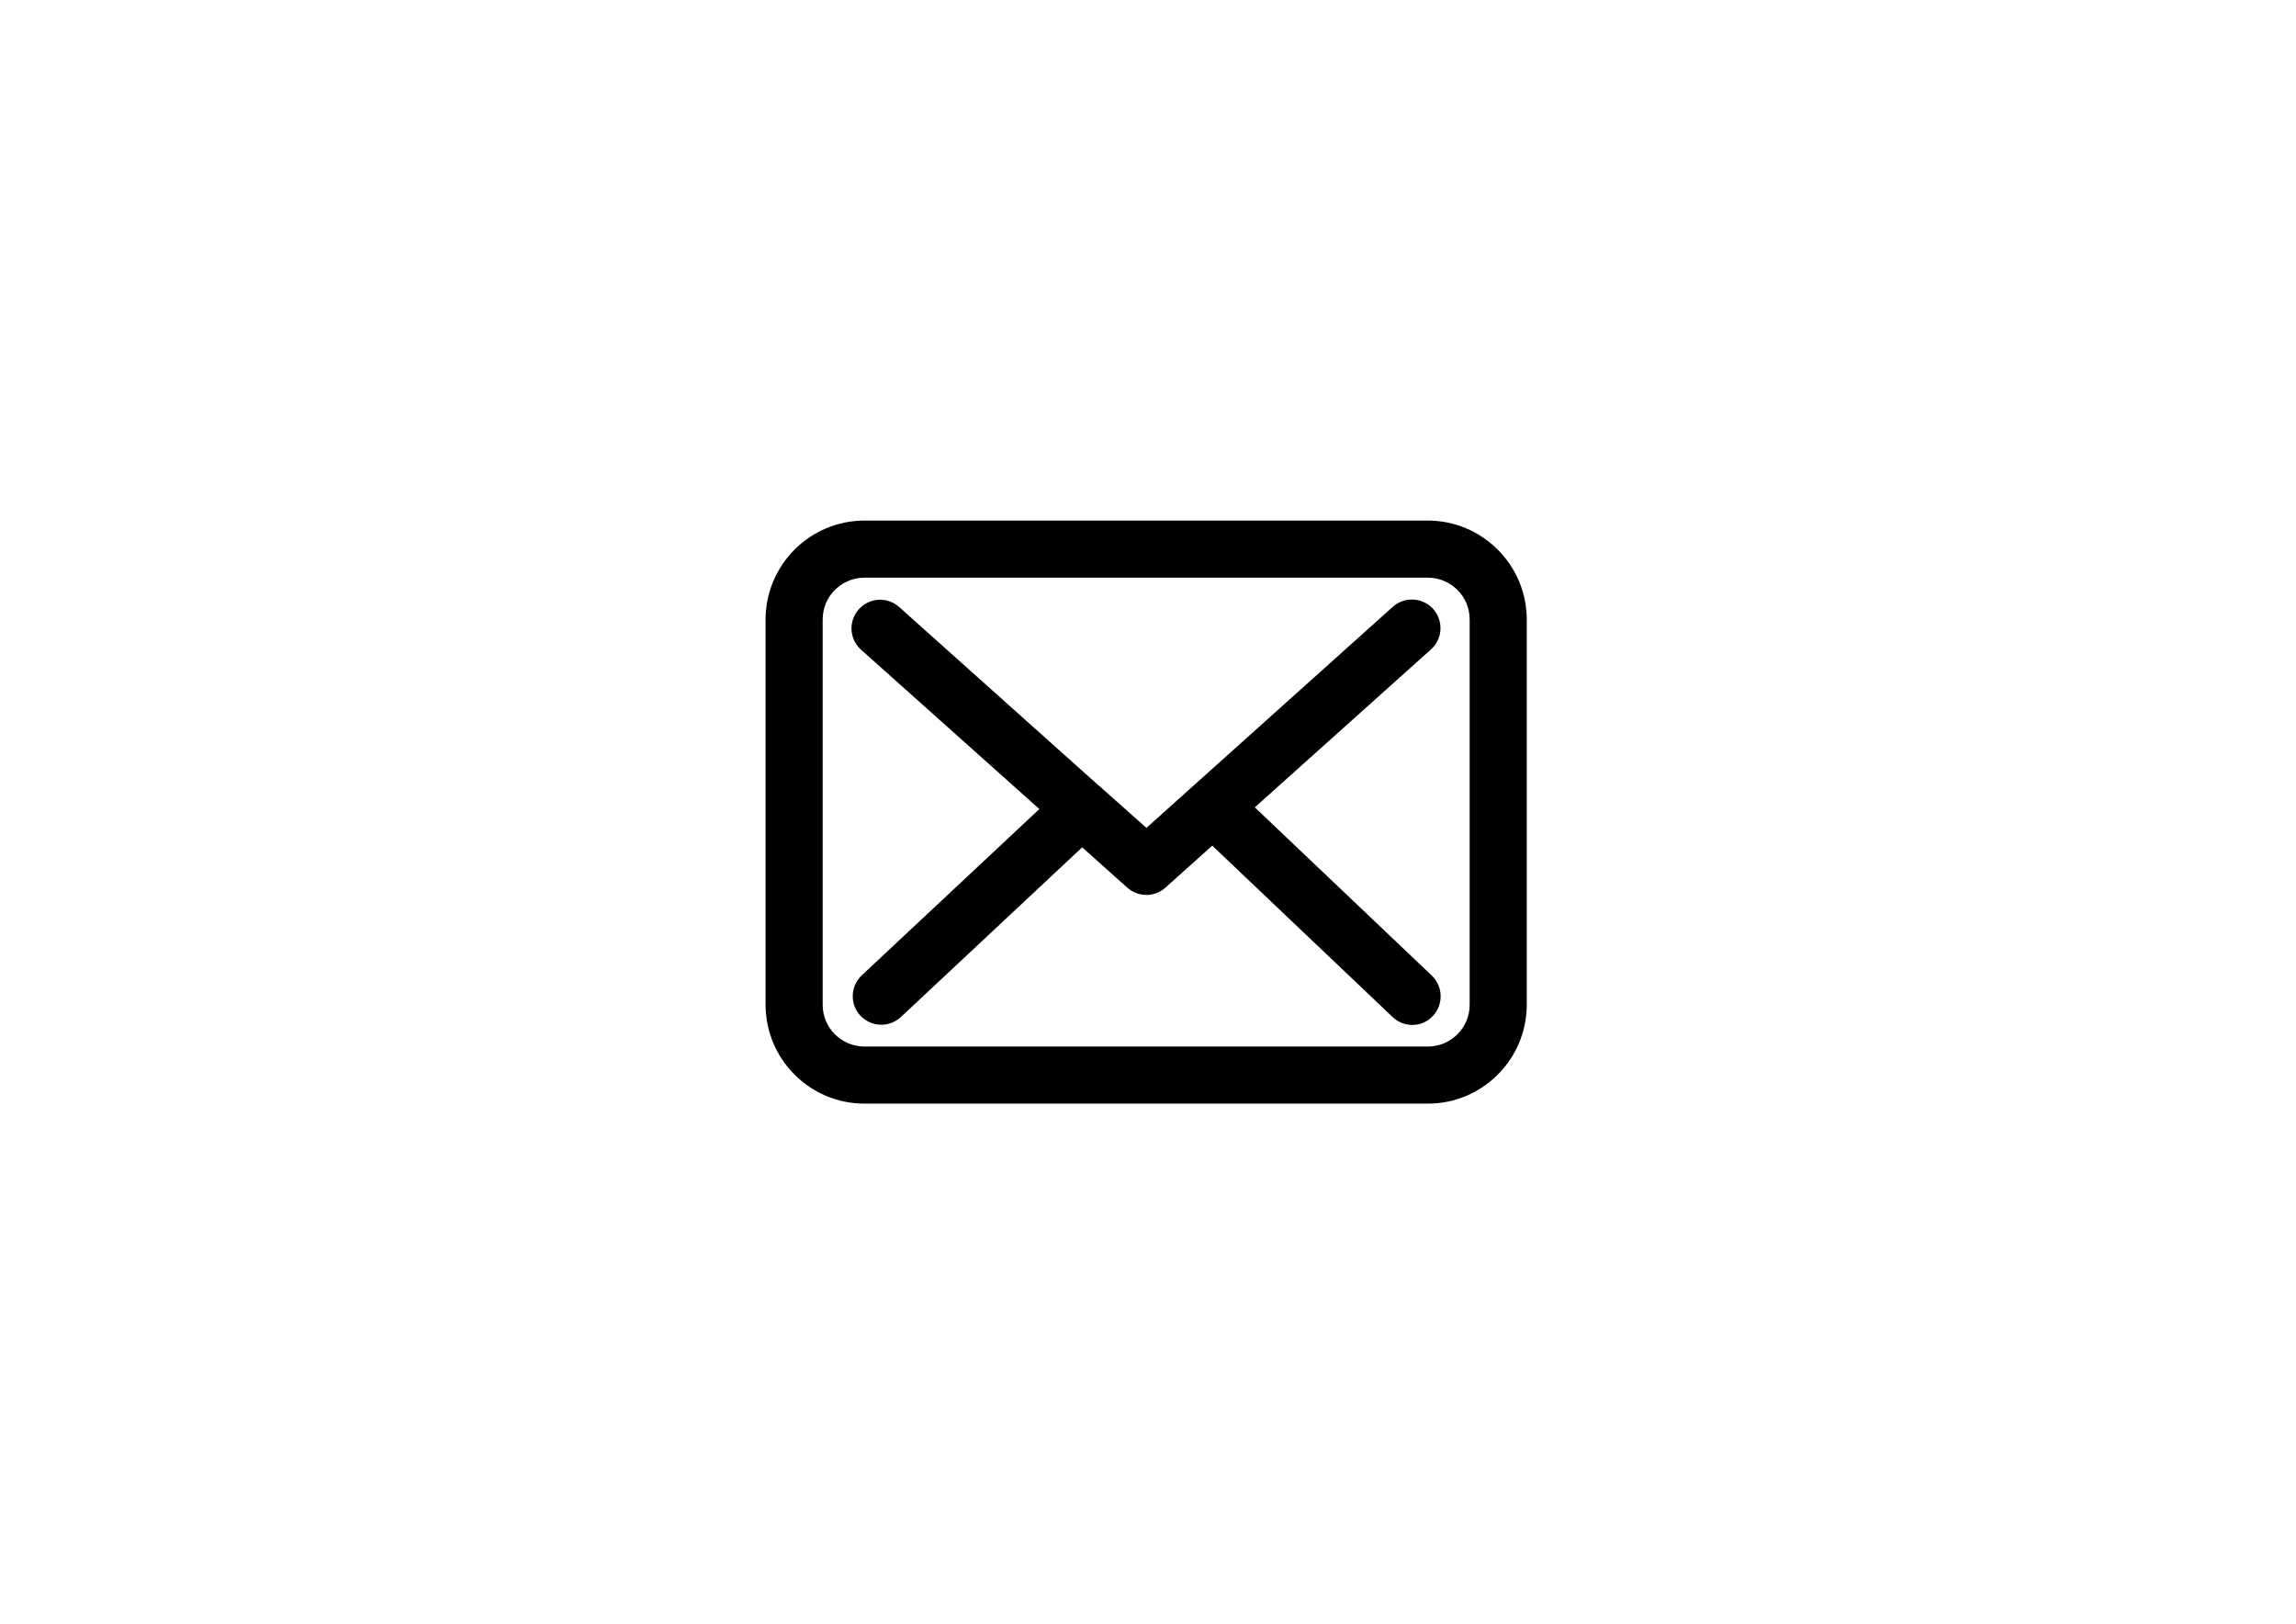
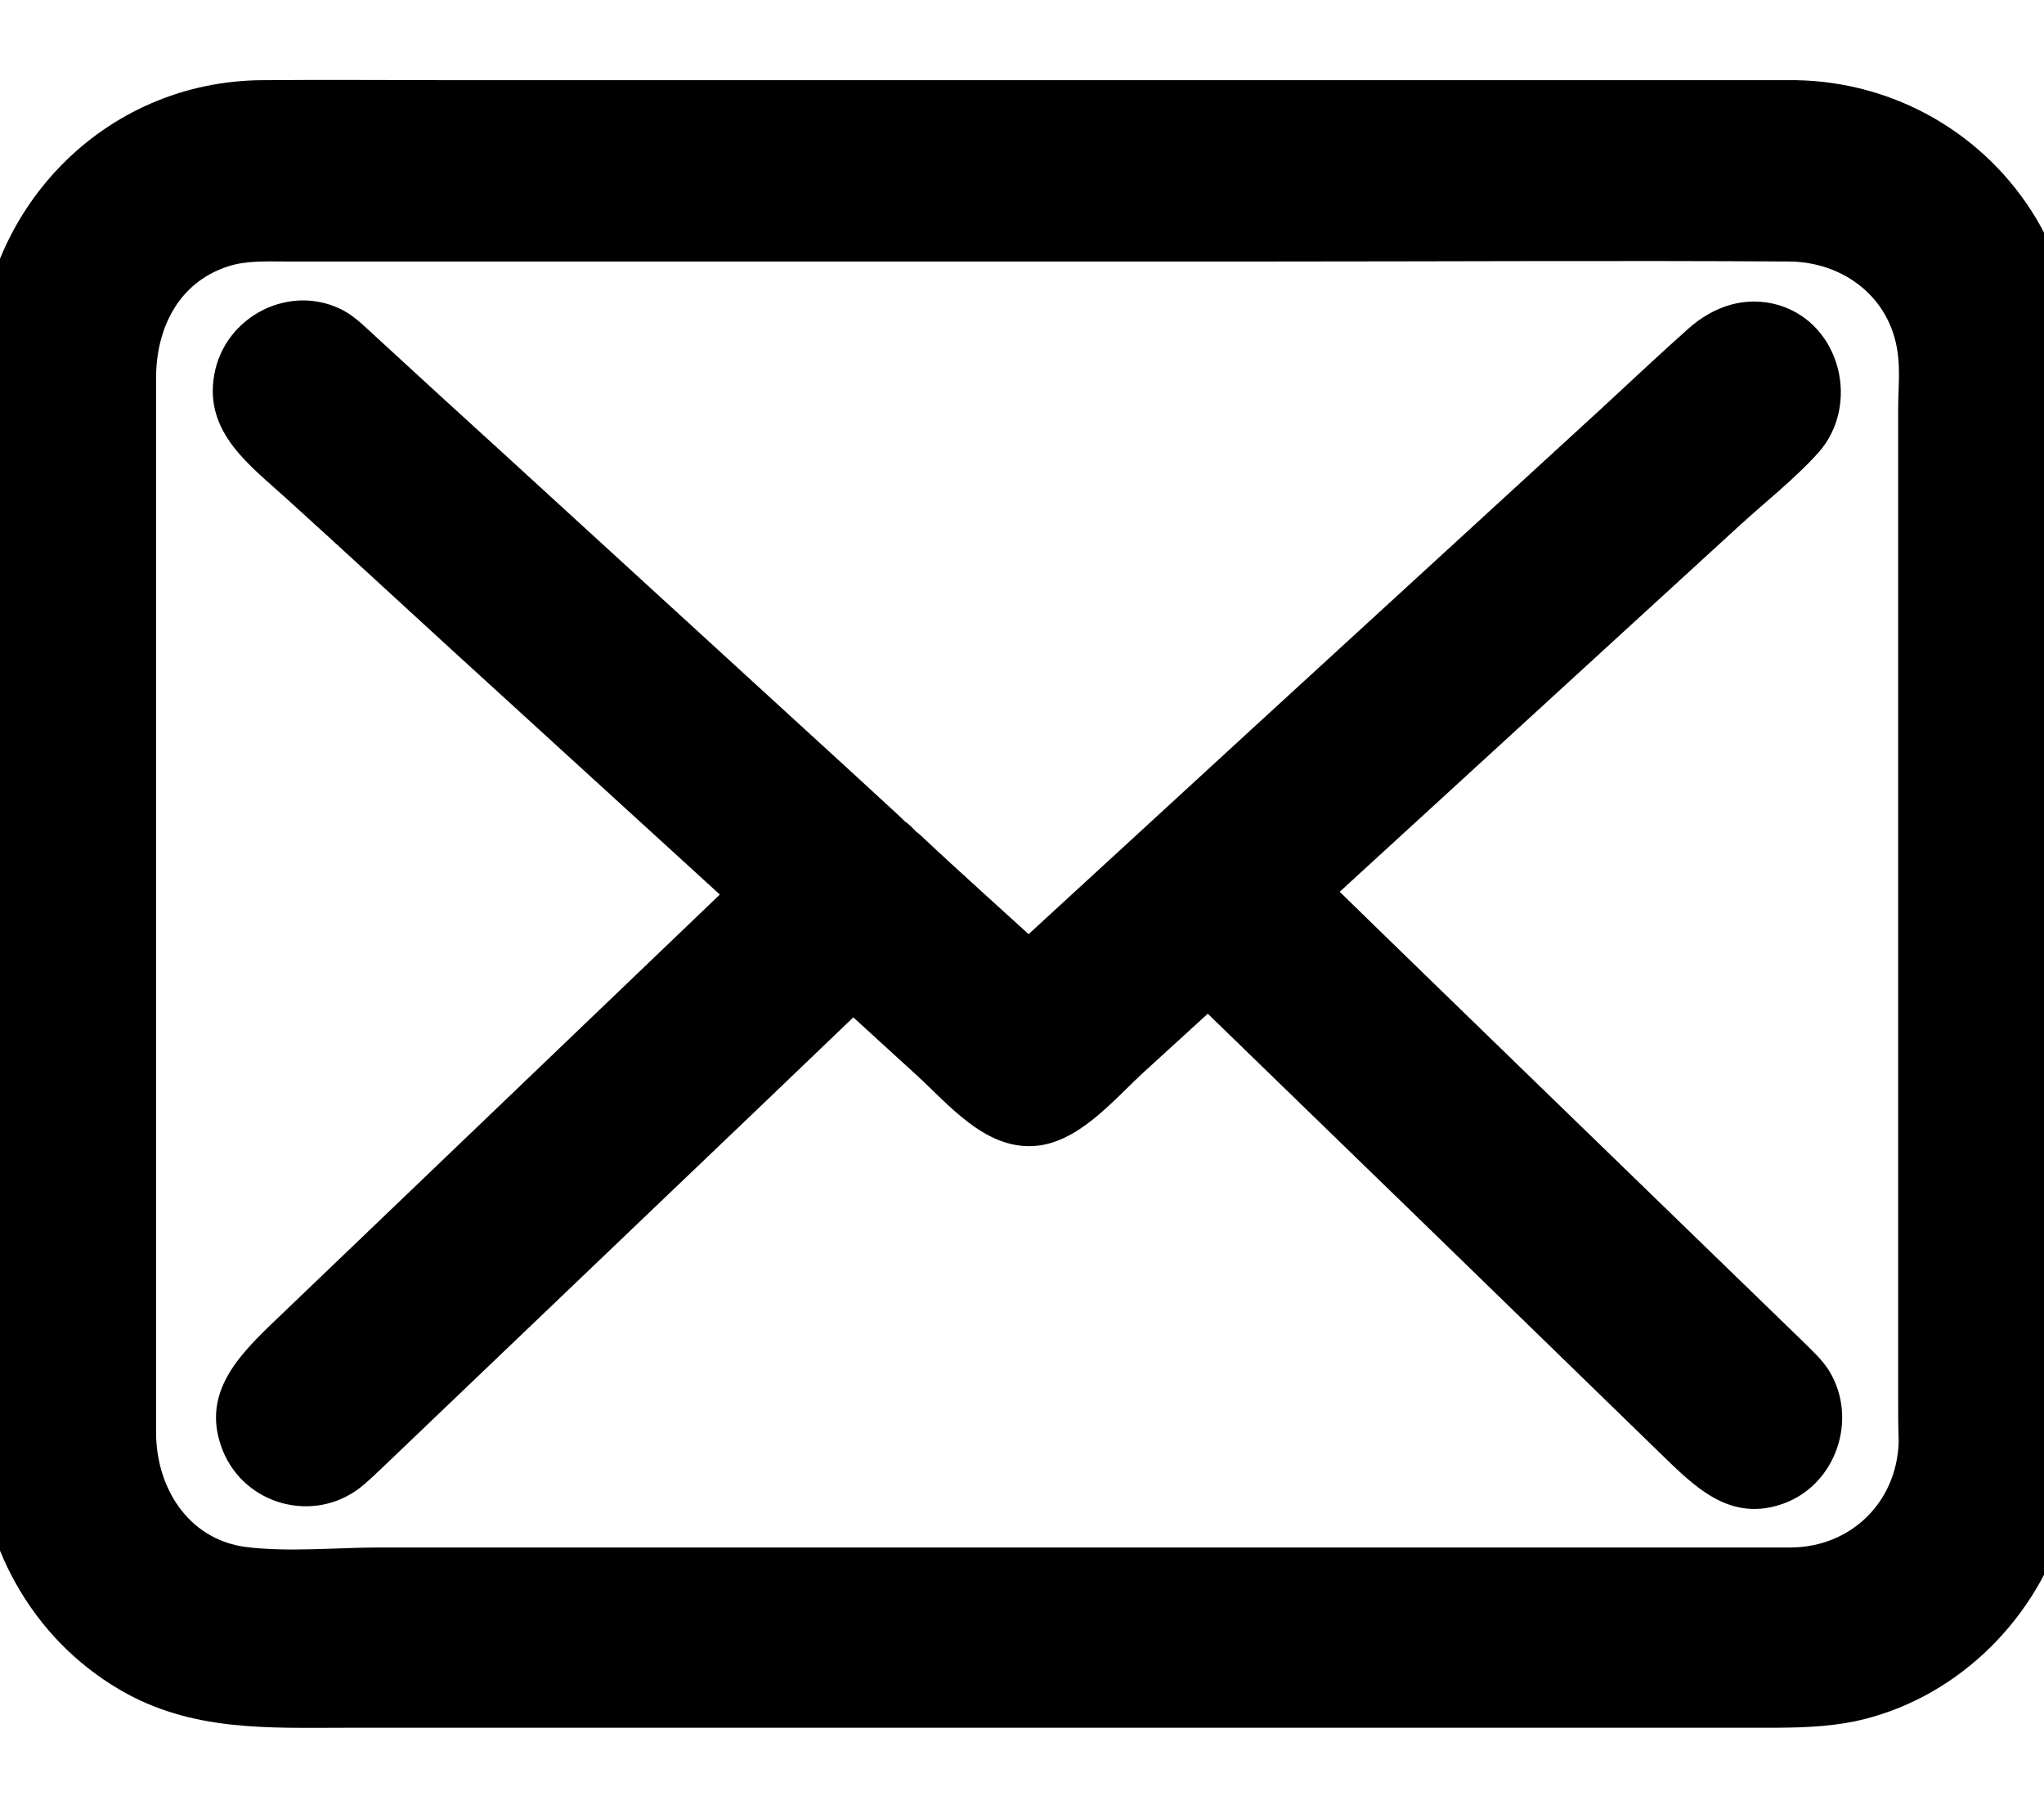
- <svg xmlns="http://www.w3.org/2000/svg" version="1.1" id="Layer_1" x="0px" y="0px" viewBox="0 0 1190.6 841.9" style="enable-background:new 0 0 1190.6 841.9;" xml:space="preserve">
-   <style type="text/css">
- 	.st0{stroke:#000000;stroke-width:8;stroke-miterlimit:10;}
- </style>
+ <svg xmlns="http://www.w3.org/2000/svg" version="1.1" id="Layer_1" x="0px" y="0px" viewBox="0 0 379.8 334.5" style="enable-background:new 0 0 379.8 334.5;" xml:space="preserve">
  <g>
-     <path class="st0" d="M740.4,273.9H448.3c-26.1,0-47.3,21.2-47.3,47.3v199.7c0,26.1,21.2,47.3,47.3,47.3h292.1   c26.1,0,47.3-21.2,47.3-47.3V321.2C787.7,295.2,766.5,273.9,740.4,273.9L740.4,273.9z M766.1,520.9c0,14.2-11.5,25.7-25.7,25.7   H448.3c-14.2,0-25.7-11.5-25.7-25.7V321.2c0-14.2,11.5-25.7,25.7-25.7h292.1c14.2,0,25.7,11.5,25.7,25.7L766.1,520.9L766.1,520.9z    M766.1,520.9" />
-     <path class="st0" d="M644.8,418.5l94.6-84.8c4.4-4,4.8-10.8,0.8-15.3c-4-4.4-10.8-4.8-15.3-0.8l-130.4,117L569.1,412   c-0.1-0.1-0.2-0.2-0.2-0.2c-0.6-0.6-1.1-1-1.8-1.5l-103.5-92.6c-4.5-4-11.3-3.6-15.3,0.9c-4,4.5-3.6,11.3,0.9,15.3l95.7,85.5   l-95.3,89.2c-4.3,4.1-4.6,10.9-0.5,15.3c2.2,2.2,5,3.4,7.9,3.4c2.6,0,5.3-1,7.4-2.9l96.7-90.5l26.2,23.4c2.1,1.8,4.6,2.7,7.2,2.7   c2.6,0,5.2-1,7.2-2.8l27-24.2l96.2,91.4c2.1,2,4.8,3,7.4,3c2.9,0,5.7-1.1,7.8-3.4c4.1-4.3,3.9-11.2-0.4-15.3L644.8,418.5z    M644.8,418.5" />
+     <g>
+       <path d="M333.7,20.9H48.1c-25.5,0-46.2,21.2-46.2,47.3v199.7c0,26.1,20.7,47.3,46.2,47.3h285.5c25.5,0,46.2-21.2,46.2-47.3V68.2    C379.9,42.2,359.2,20.9,333.7,20.9L333.7,20.9z M358.8,267.9c0,14.2-11.3,25.7-25.1,25.7H48.1C34.2,293.5,23,282,23,267.9V68.2    c0-14.2,11.3-25.7,25.1-25.7h285.5c13.8,0,25.1,11.5,25.1,25.7L358.8,267.9L358.8,267.9z M358.8,267.9" />
+       <g>
+         <path d="M333.7,14.9c-31.9,0-63.8,0-95.7,0c-51.1,0-102.3,0-153.4,0c-11.9,0-23.8-0.1-35.7,0C19.1,15-3.9,39.3-4.1,68.7     c-0.4,41.3,0,82.7,0,124c0,21.5,0,43,0,64.5c0,3.5,0,7.1,0,10.6c0.2,18.8,9.9,36.6,26.3,46.2c13.4,7.9,27.8,7.1,42.6,7.1     c20,0,40,0,60,0c52.2,0,104.5,0,156.7,0c15.7,0,31.4,0,47,0c5.4,0,10.8-0.1,16.2-1.2c18.2-3.9,32.9-18,38.6-35.5     c4.5-13.9,2.6-30.8,2.6-45.1c0-25.2,0-50.5,0-75.7c0-24.3,0-48.6,0-72.9c0-17.1,1.6-34.7-7.5-50C368.9,24.8,352,15.2,333.7,14.9     c-7.7-0.1-7.7,11.9,0,12c18.3,0.3,34.1,12.9,38.8,30.6c1.5,5.7,1.3,11.3,1.3,17.1c0,19.1,0,38.2,0,57.3c0,43.9,0,87.8,0,131.7     c0,7.9-0.7,15.6-4.3,22.9c-6.9,13.7-20.7,22.4-36,22.6c-10.1,0.1-20.2,0-30.3,0c-48.5,0-97,0-145.5,0c-36,0-71.9,0.1-107.9,0     C26,309.1,8,290.7,7.9,266.9c-0.1-14.9,0-29.8,0-44.7c0-47.2,0-94.4,0-141.6c0-4.1,0-8.1,0-12.2C8,52.7,16.4,38.3,30.5,31.1     c11-5.6,24.4-4.2,36.3-4.2c45.8,0,91.7,0,137.5,0c40.9,0,81.8,0,122.7,0c2.2,0,4.4,0,6.7,0C341.4,26.9,341.4,14.9,333.7,14.9z" />
+         <path d="M352.8,267.9c-0.3,11.2-8.8,19.6-20,19.7c-3.6,0-7.1,0-10.7,0c-16.5,0-33,0-49.5,0c-48.4,0-96.7,0-145.1,0     c-19,0-38.1,0-57.1,0c-8,0-16.7,0.9-24.8-0.1C34.8,286,29,276.3,29,266.2c0-5.1,0-10.3,0-15.4c0-21,0-41.9,0-62.9     c0-39.2,0-78.4,0-117.6c0-9.2,4.1-17.8,13.4-20.8c3.4-1.1,7.1-0.9,10.7-0.9c13.7,0,27.3,0,41,0c47.5,0,95,0,142.5,0     c32,0,63.9-0.2,95.9,0c10,0.1,18.7,6.6,20.1,16.9c0.5,3.4,0.1,7.1,0.1,10.5c0,18.2,0,36.3,0,54.5c0,43,0,86,0,129     C352.7,262.3,352.7,265.1,352.8,267.9c-0.1,3.2,2.7,6,5.9,6c0,0,0.1,0,0.1,0c7.7,0,7.7-12,0-12c0,0-0.1,0-0.1,0c2,2,4,4,6,6     c0-35.6,0-71.2,0-106.8c0-22.9,0-45.8,0-68.8c0-12.9,2.4-29.8-4.9-41.2c-6.1-9.5-16.2-14.5-27.3-14.6c-3.9,0-7.8,0-11.7,0     c-17.5,0-35,0-52.4,0c-49.9,0-99.8,0-149.7,0c-18.3,0-36.5,0-54.8,0c-13.1,0-26.2-1.3-36.7,8.4C14.7,56.3,17,73.3,17,88.4     c0,22.4,0,44.8,0,67.2c0,37.3-0.7,74.7,0,112c0.3,15.5,11.1,29.3,26.8,31.6c3.3,0.5,6.7,0.4,10,0.4c14.7,0,29.4,0,44.1,0     c49.2,0,98.4,0,147.7,0c29.3,0,58.8,0.7,88.1,0c17.5-0.4,30.7-14.4,31.1-31.7C365,260.1,353,260.1,352.8,267.9z" />
+         <path d="M358.8,273.9c7.7,0,7.7-12,0-12C351.1,261.9,351.1,273.9,358.8,273.9L358.8,273.9z" />
+       </g>
+     </g>
+     <g>
+       <path d="M240.2,165.5l92.4-84.8c4.3-4,4.7-10.8,0.8-15.3c-3.9-4.4-10.6-4.8-14.9-0.8L191,181.7L166.2,159    c-0.1-0.1-0.2-0.2-0.2-0.2c-0.6-0.6-1.1-1-1.7-1.5L63.1,64.6c-4.4-4-11-3.6-14.9,0.9c-3.9,4.5-3.5,11.3,0.9,15.3l93.5,85.5    l-93.1,89.2c-4.2,4.1-4.5,10.9-0.5,15.3c2.1,2.2,4.9,3.4,7.7,3.4c2.6,0,5.2-1,7.2-2.9l94.6-90.5l25.6,23.4c2,1.8,4.5,2.7,7,2.7    c2.5,0,5.1-1,7-2.8l26.4-24.2l94,91.4c2,2,4.7,3,7.3,3c2.8,0,5.6-1.1,7.7-3.4c4-4.3,3.8-11.2-0.4-15.3L240.2,165.5z M240.2,165.5" />
+       <g>
+         <path d="M244.5,169.8c15.5-14.2,31.1-28.5,46.6-42.7c10.7-9.8,21.4-19.6,32.1-29.4c4.8-4.4,10.3-8.7,14.7-13.6     c7.8-8.8,4.2-23.9-7.4-27.4c-6.2-1.8-12.1,0.2-16.8,4.4c-5.4,4.8-10.7,9.8-16,14.7c-21.3,19.5-42.5,39-63.8,58.5     c-15.7,14.4-31.3,28.8-47,43.2c2.8,0,5.7,0,8.5,0c-8.2-7.5-16.5-14.9-24.6-22.5c-0.3-0.3-1.1-0.8,0.5,0.7     c-0.9-0.9-1.7-1.9-2.7-2.7c-0.1-0.1-0.2-0.2-0.3-0.2c-0.6-0.6-1.3-1.2-1.9-1.8c-2.9-2.7-5.8-5.3-8.7-8     c-21.3-19.5-42.6-39-63.8-58.4C86,77.4,78.1,70.2,70.3,63c-2-1.8-4-3.9-6.3-5.2c-9.9-5.4-22.3,0.9-24.2,11.9     c-1.9,10.8,6.8,16.9,13.7,23.2c9.9,9,19.8,18.1,29.6,27.1c18.4,16.8,36.8,33.6,55.2,50.4c0-2.8,0-5.7,0-8.5     c-29.4,28.2-58.8,56.3-88.2,84.5c-6.5,6.3-12.7,13.2-8.7,23.2c4.1,10.1,16.8,13.6,25.5,6.9c1.4-1.1,2.7-2.4,4-3.6     c15.9-15.2,31.9-30.5,47.8-45.7c14.7-14,29.4-28.1,44-42.1c-2.8,0-5.7,0-8.5,0c5.4,4.9,10.7,9.8,16.1,14.7     c6.1,5.6,12.6,13.6,21.6,13.2c8.4-0.4,15-8.6,20.8-13.9c5.4-4.9,10.7-9.8,16.1-14.7c-2.8,0-5.7,0-8.5,0     c29.4,28.5,58.8,57.1,88.1,85.6c6.4,6.2,13,13.1,23.1,9.4c9.7-3.6,13.8-15.7,8.4-24.6c-1.3-2.1-3.1-3.7-4.8-5.4     c-15.6-15.1-31.1-30.2-46.7-45.3c-14.6-14.2-29.3-28.4-43.9-42.7c-5.5-5.4-14,3.1-8.5,8.5c28,27.2,56,54.4,84.1,81.7     c2.8,2.8,8.4,6.4,10,10.3c2.2,5.5-4.2,8-8,4.8c-1.7-1.5-3.3-3.2-5-4.9C301,246,285,230.4,269,214.9c-13.4-13-26.8-26.1-40.2-39.1     c-2.4-2.3-6.1-2.2-8.5,0c-4.6,4.3-9.3,8.5-13.9,12.8c-3,2.8-6.1,5.6-9.1,8.4c-1.5,1.4-3.3,3.6-5.4,4c-2.8,0.5-4.5-1.8-6.4-3.5     c-3-2.7-5.9-5.4-8.9-8.1c-4.6-4.2-9.3-8.5-13.9-12.7c-2.4-2.2-6.1-2.3-8.5,0c-28.2,27-56.4,54-84.7,81c-3.1,3-6.3,7-9.9,9.5     c-5.7,3.9-9.5-3.4-5.6-7.7c1.4-1.5,3.1-2.9,4.6-4.4c15.9-15.2,31.8-30.5,47.8-45.7c13.5-12.9,27-25.8,40.5-38.8     c2.3-2.2,2.4-6.3,0-8.5c-14.5-13.2-29-26.5-43.5-39.7c-10.4-9.5-20.8-19.1-31.3-28.6C66,88.2,59.6,82.8,53.9,77     c-0.8-0.8-1.6-1.4-2.1-2.5c-1.6-3.8,2.2-8.1,6.1-6.3c1.6,0.7,2.9,2.4,4.2,3.5c7.3,6.7,14.6,13.4,21.9,20.1     c20.7,19,41.4,37.9,62.1,56.9c13.7,12.6,26.8,24.6,40.7,37.2c2.5,2.3,6,2.3,8.5,0c33-30.3,66-60.6,99-90.9     c7.4-6.8,14.9-13.7,22.3-20.5c1.8-1.6,3.5-3.4,5.3-4.9c3.7-3.1,10.1-0.6,7.9,4.9c-0.7,1.8-2.9,3.3-4.3,4.6     c-3.1,2.8-6.2,5.7-9.3,8.5c-9.8,9-19.5,17.9-29.3,26.9c-17,15.6-34,31.2-51,46.8C230.3,166.5,238.8,175,244.5,169.8z" />
+         <path d="M240.2,171.5c7.7,0,7.7-12,0-12C232.5,159.5,232.5,171.5,240.2,171.5L240.2,171.5z" />
+       </g>
+     </g>
  </g>
</svg>
